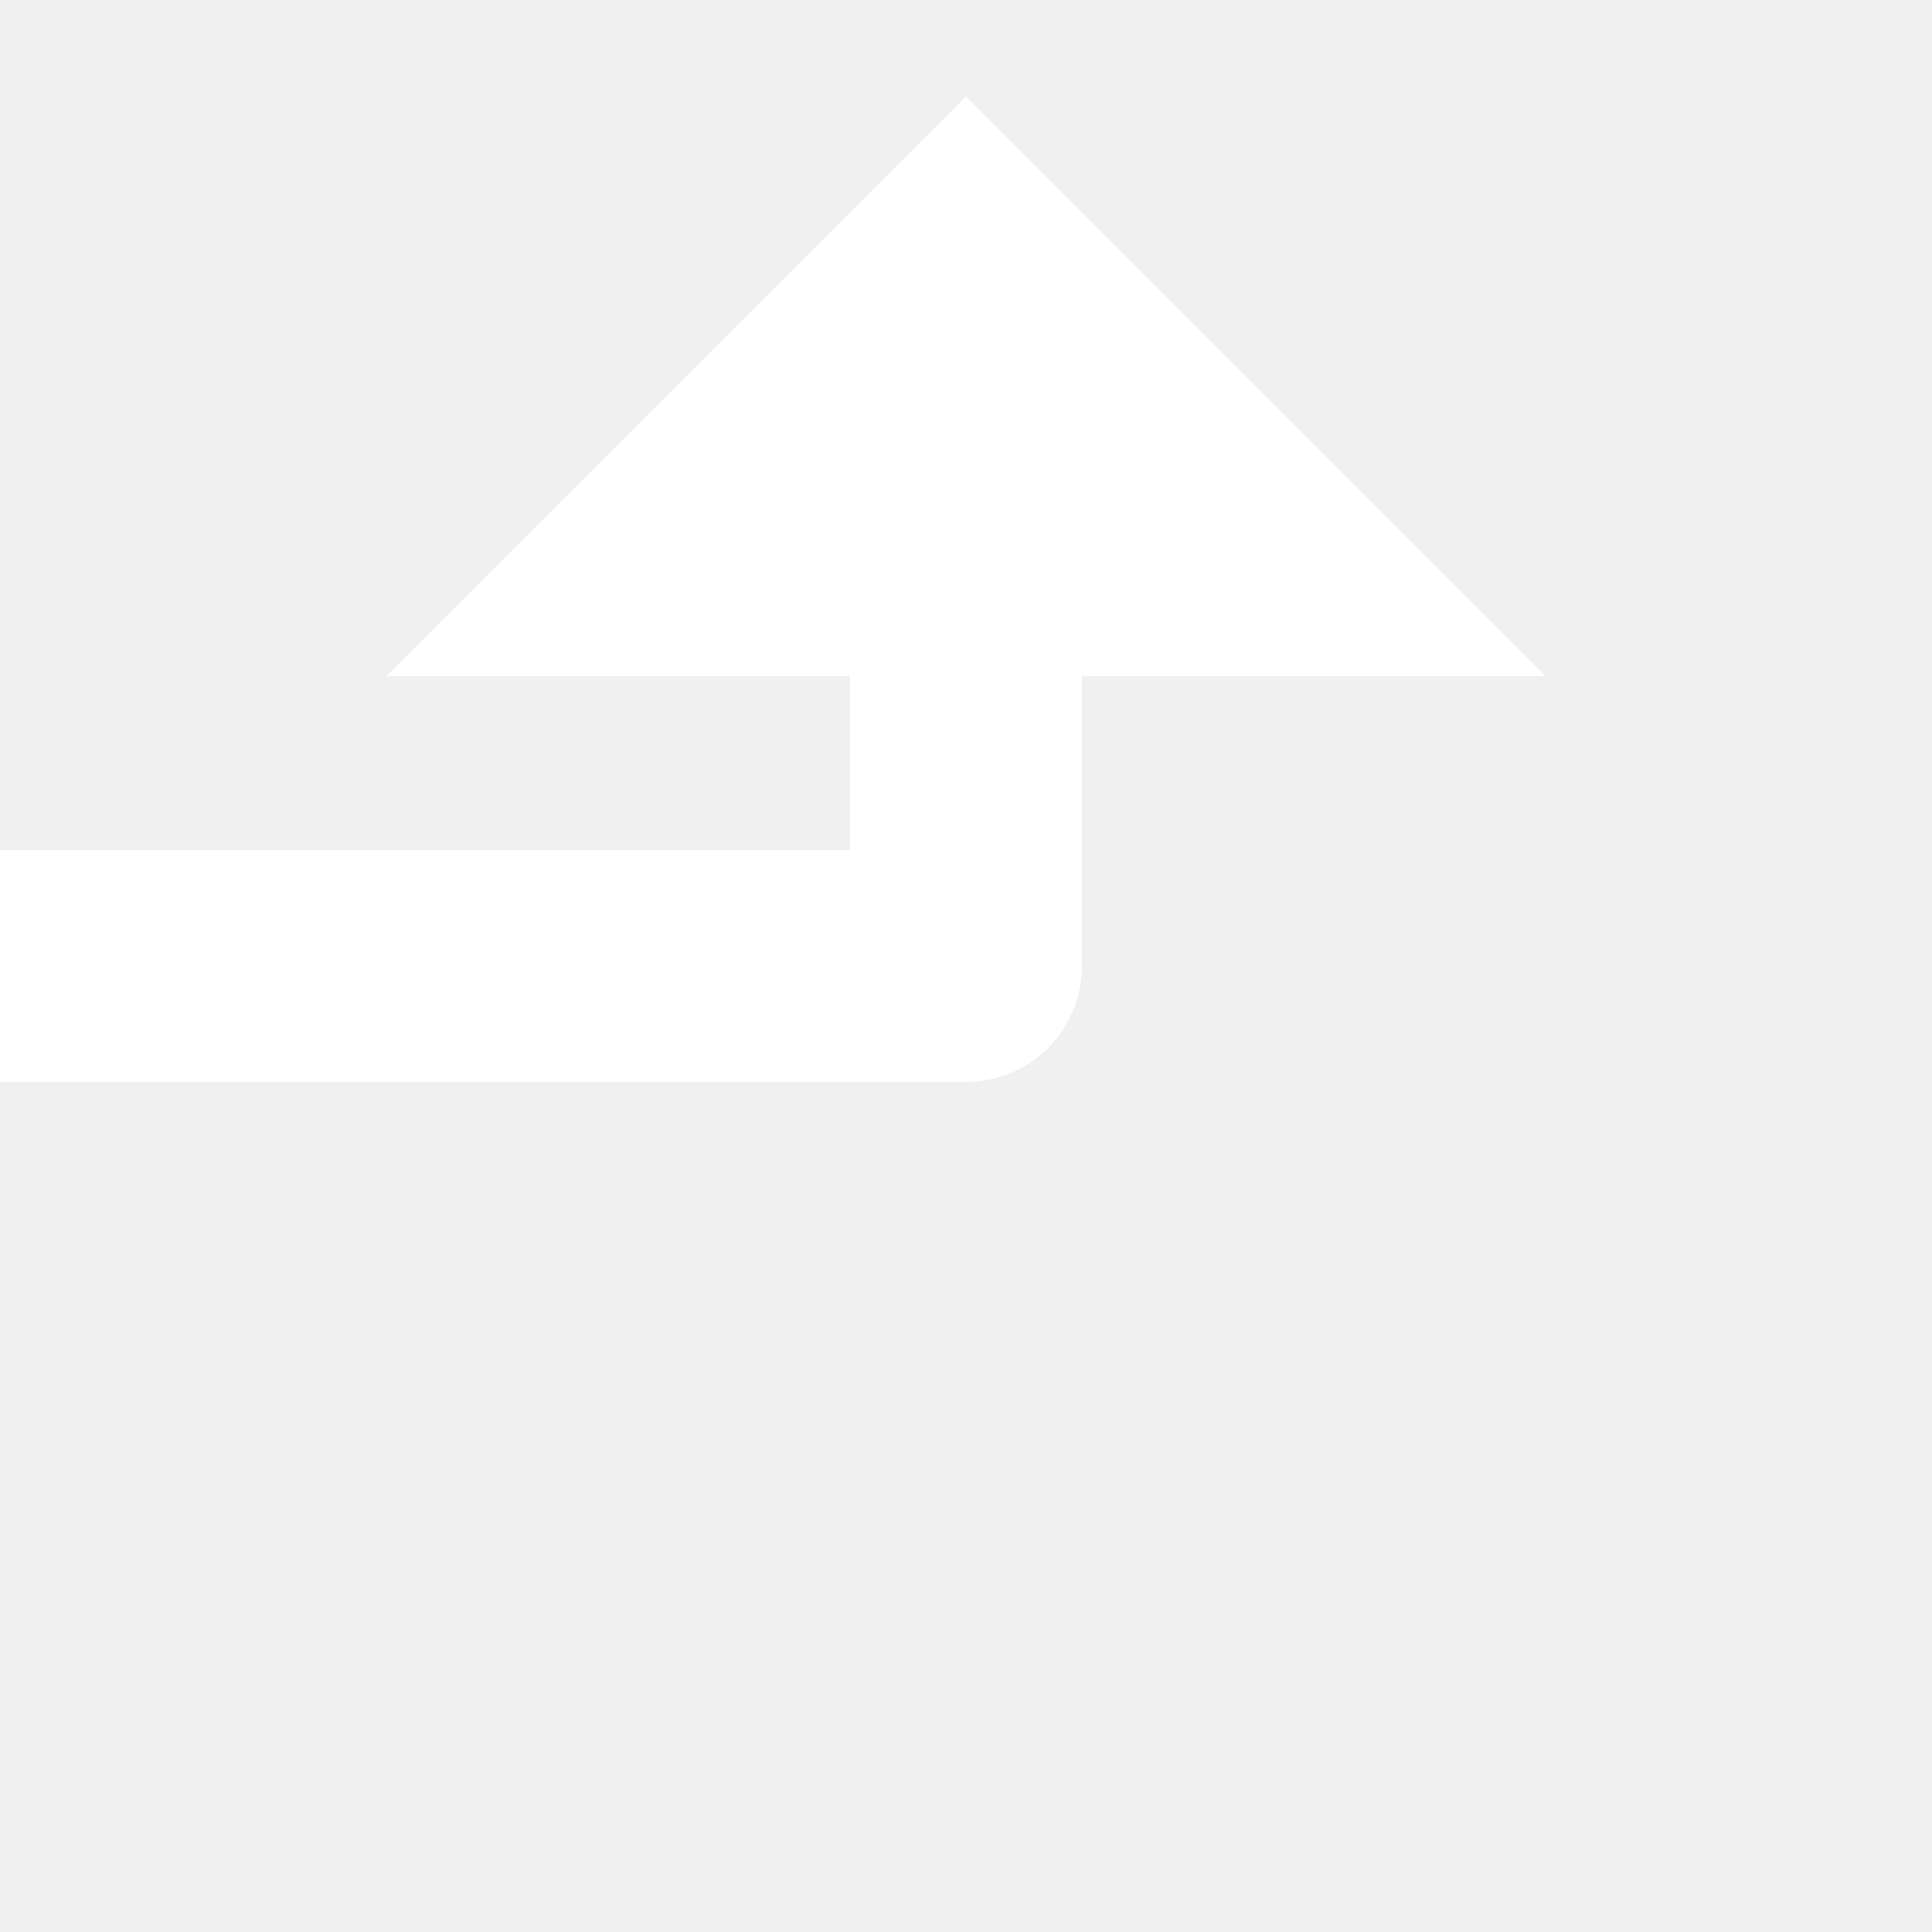
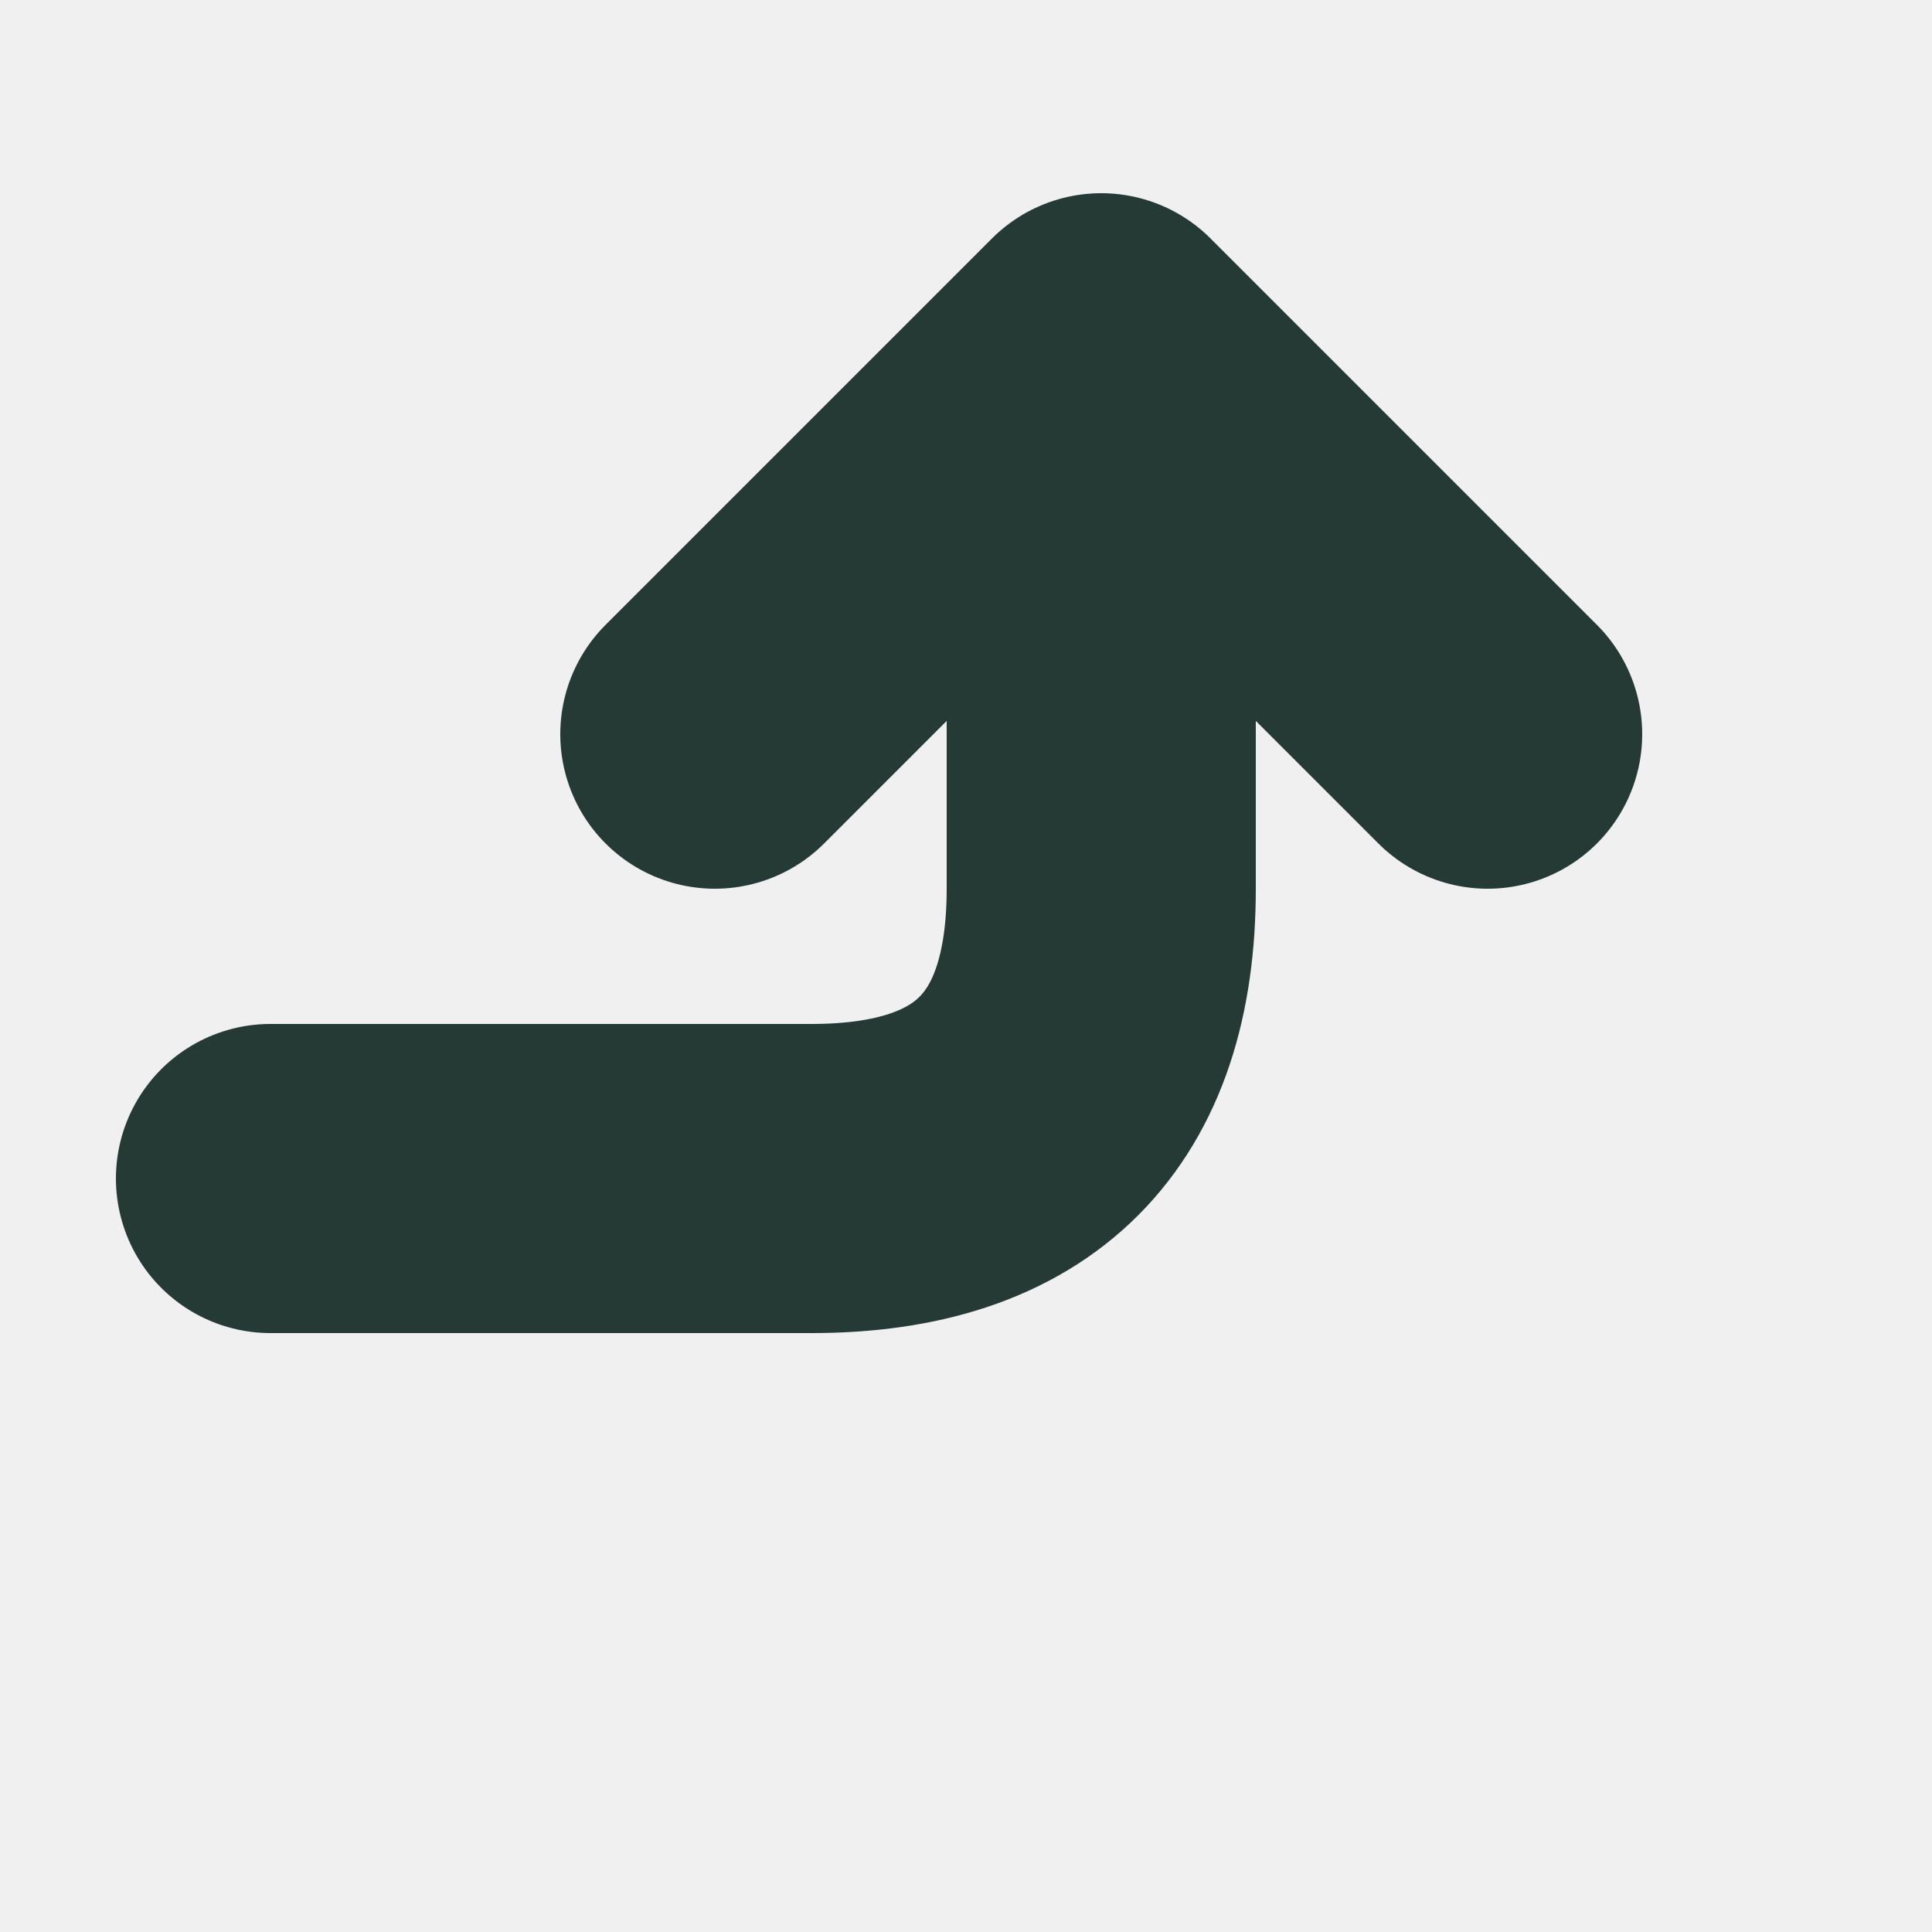
<svg xmlns="http://www.w3.org/2000/svg" viewBox="0 0 100 100" id="arr-lu">
-   <path d="M0 50 H 50 V 25" fill="none" stroke="#ffffff" stroke-width="12" stroke-linecap="round" stroke-linejoin="round" />
-   <path d="M50 5 L 20 35 H 80 Z" fill="#ffffff" />
+   <path d="M14 39 H42 Q57 39 57 54 V82 M37 62 L57 82 L77 62" transform="translate(0 100) scale(1 -1)" fill="none" stroke="#253a35" stroke-width="16" stroke-linecap="round" stroke-linejoin="round" />
</svg>
